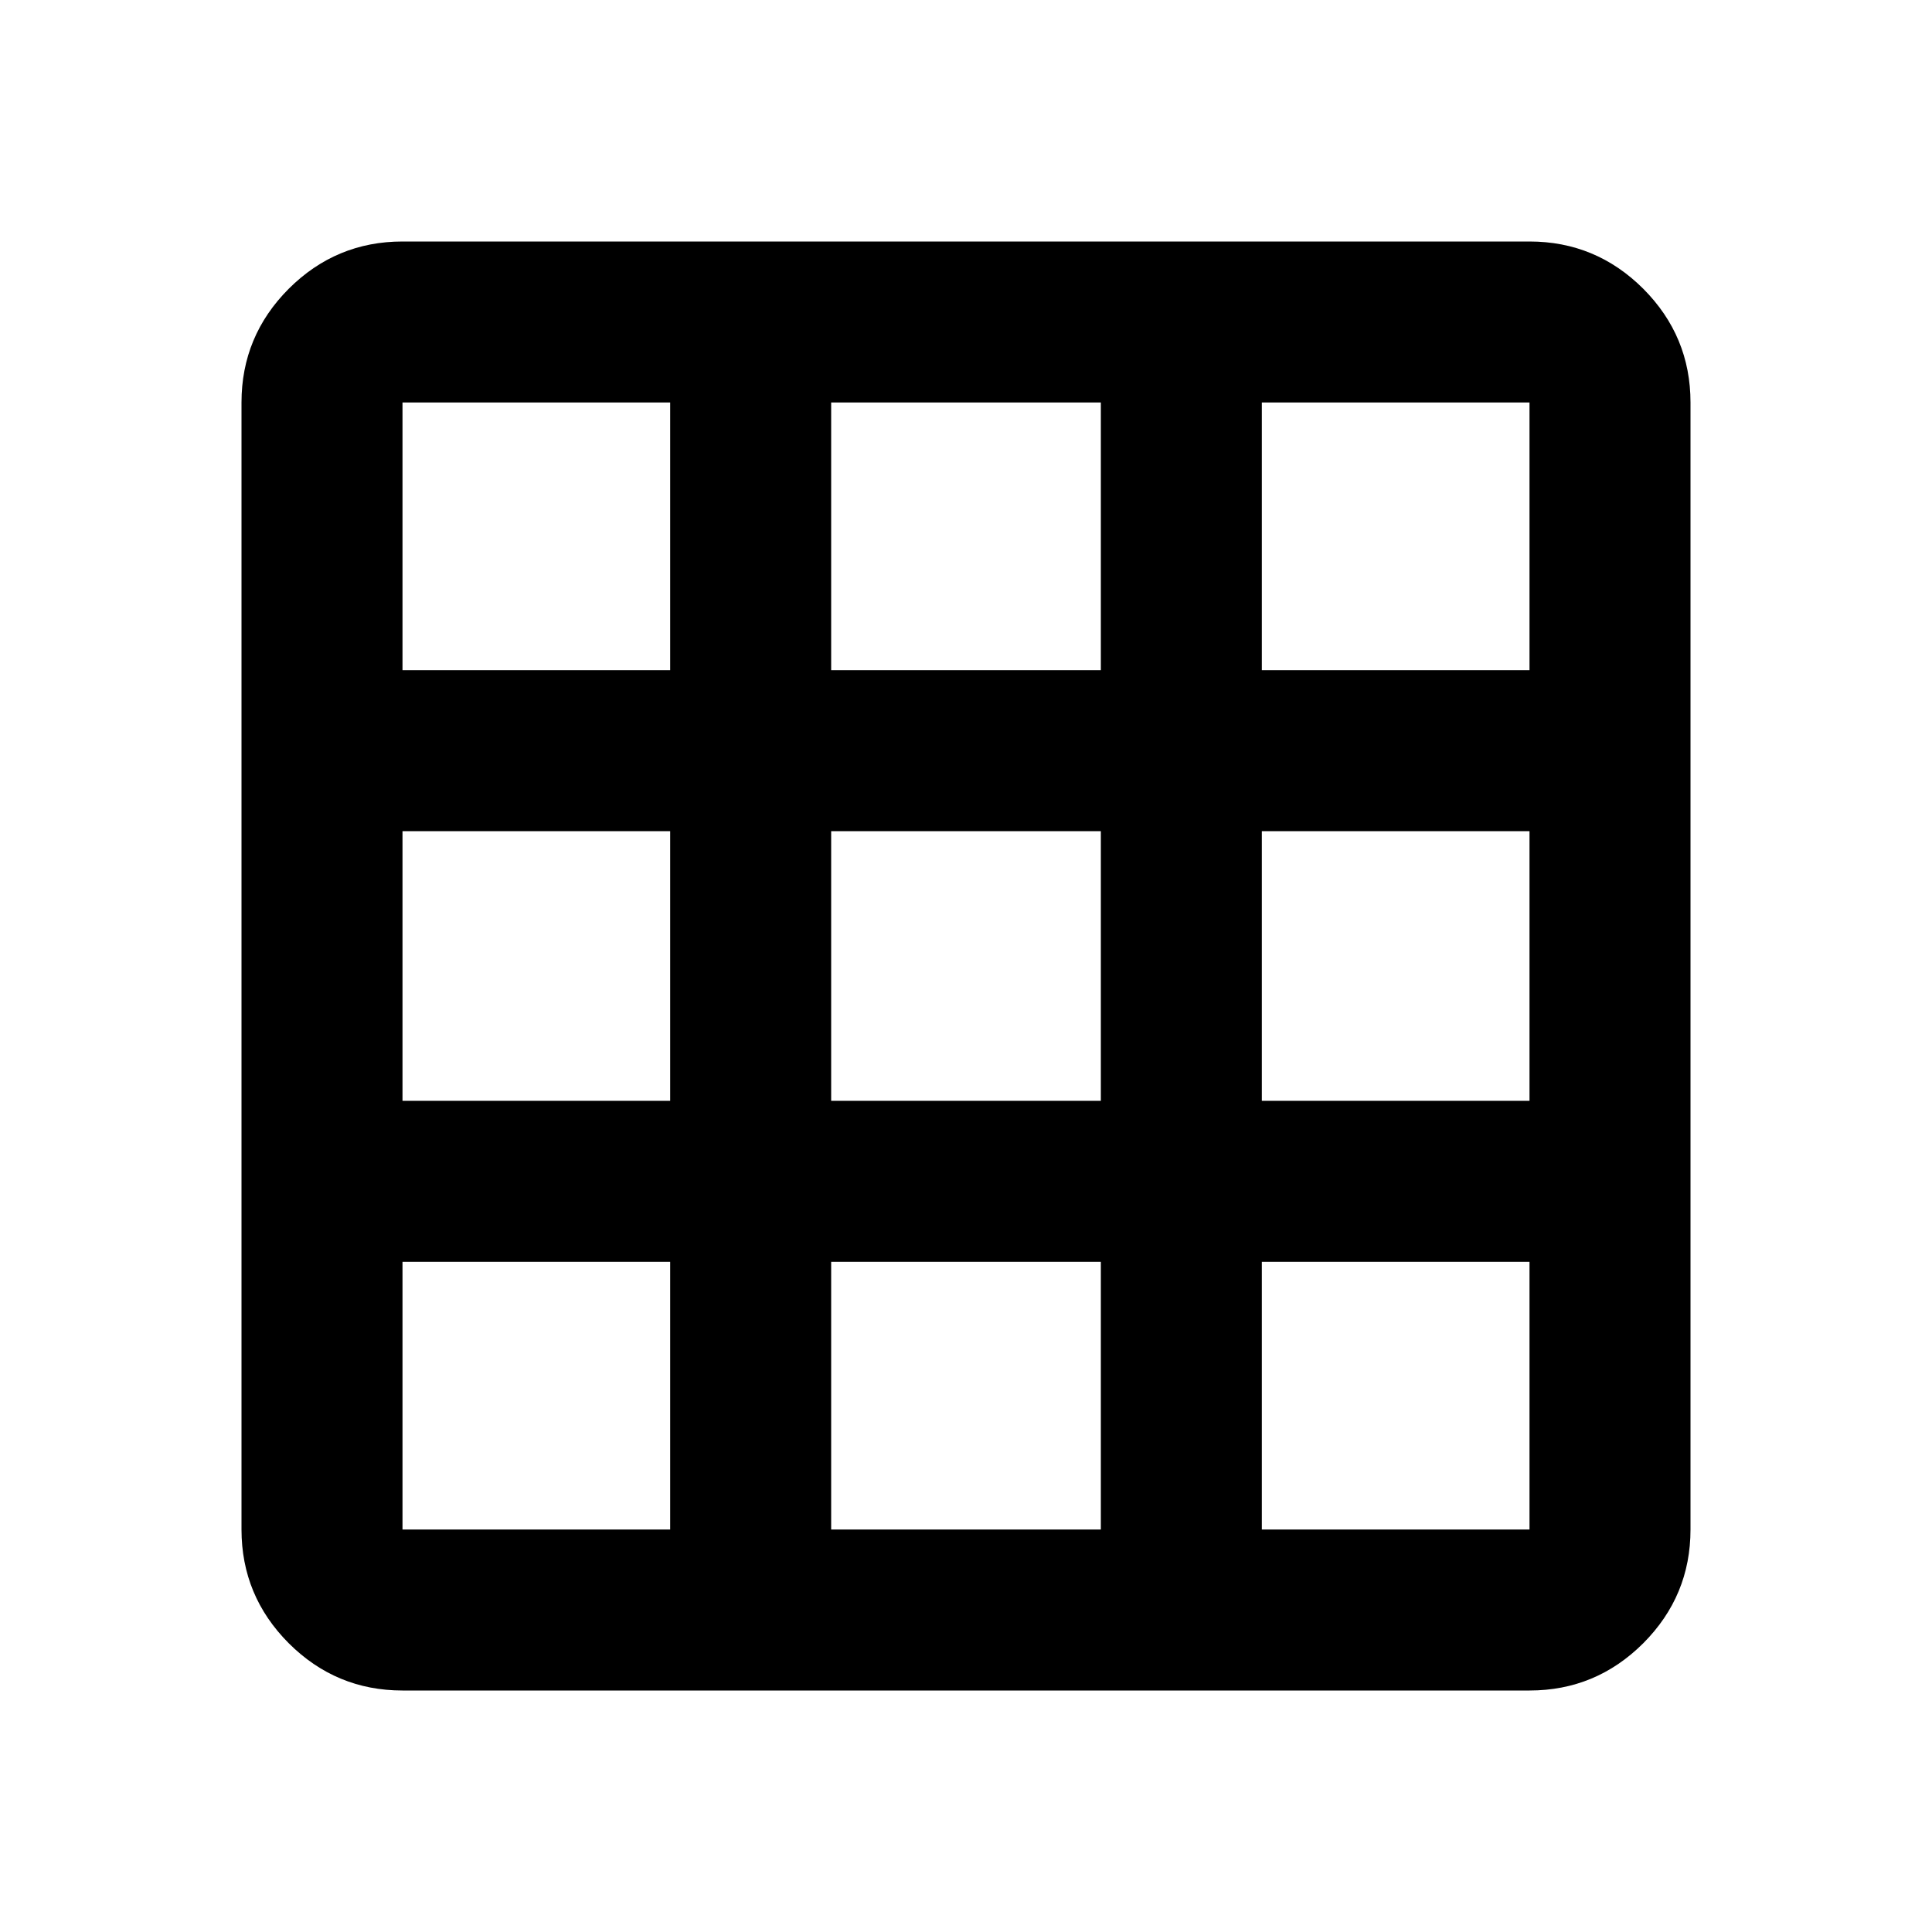
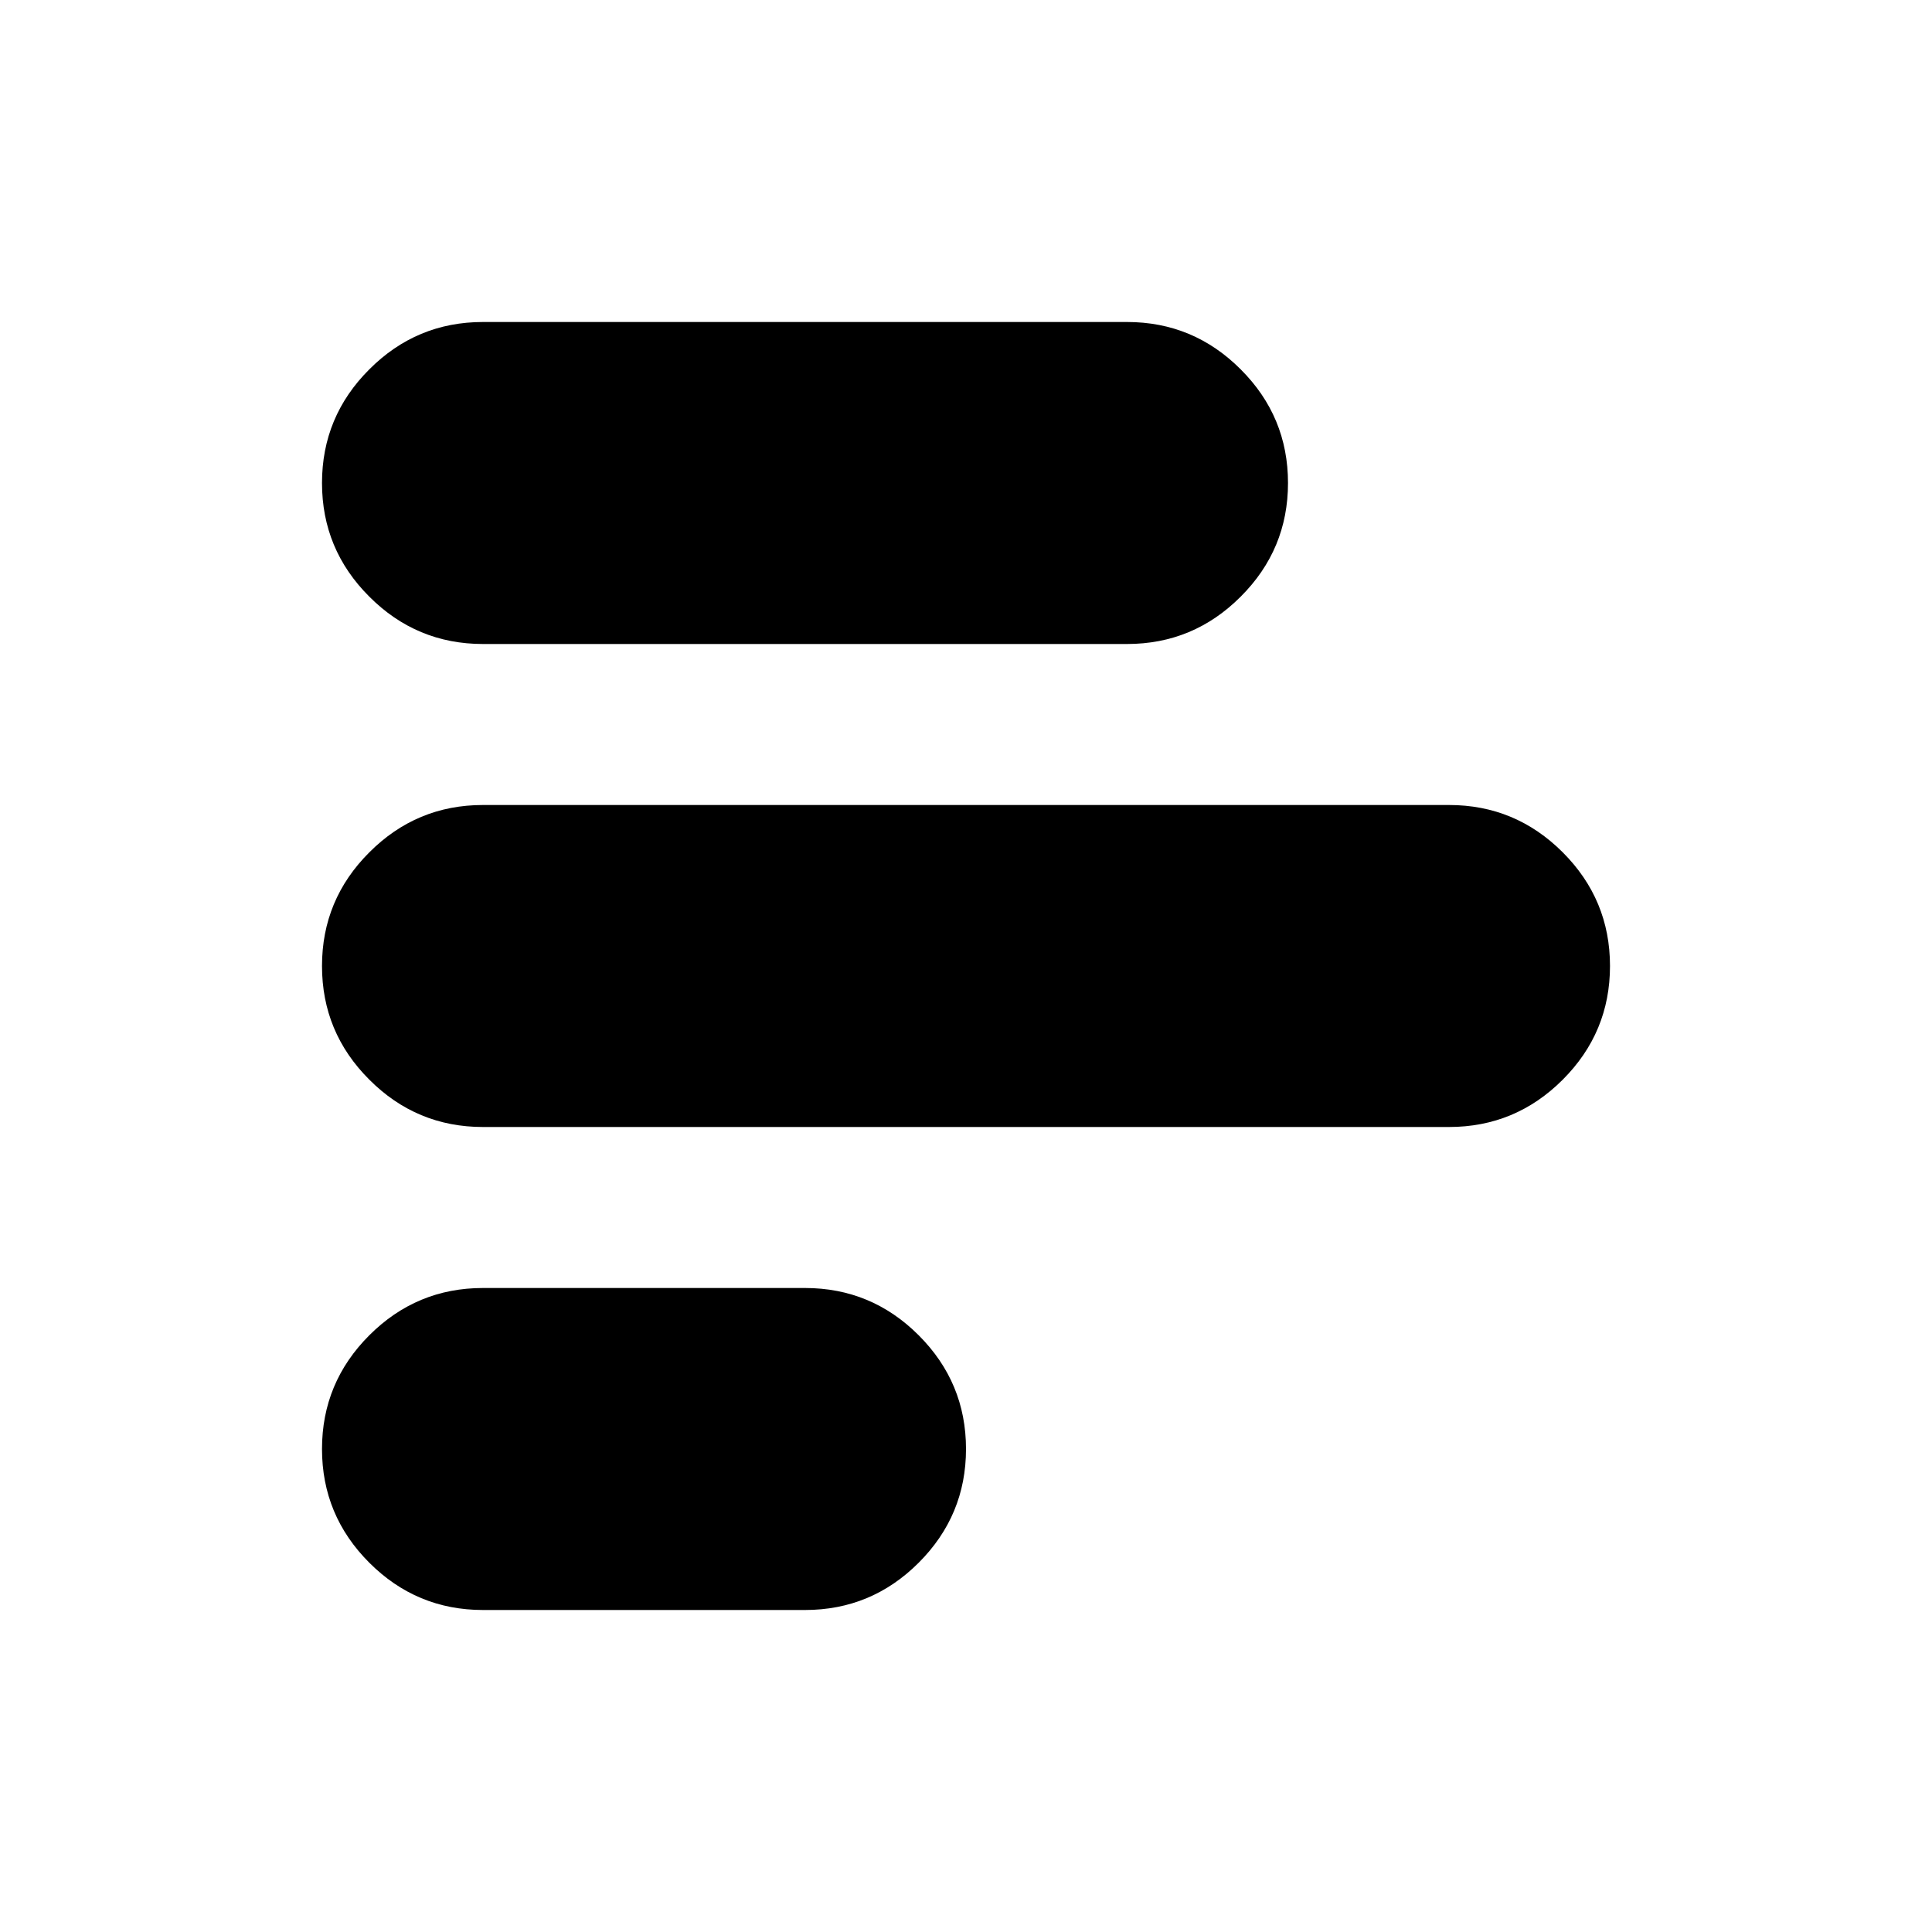
- <svg xmlns="http://www.w3.org/2000/svg" viewBox="0 0 24 24" height="200" width="200" preserveAspectRatio="xMidYMid meet" class="xrllbb6" fill="none">
-   <path d="M5 21C4.45 21 3.979 20.804 3.587 20.413C3.196 20.021 3 19.55 3 19V5C3 4.45 3.196 3.979 3.587 3.587C3.979 3.196 4.45 3 5 3H19C19.55 3 20.021 3.196 20.413 3.587C20.804 3.979 21 4.45 21 5V19C21 19.55 20.804 20.021 20.413 20.413C20.021 20.804 19.55 21 19 21H5ZM5 19H8.325V15.675H5V19ZM10.325 19H13.675V15.675H10.325V19ZM15.675 19H19V15.675H15.675V19ZM5 13.675H8.325V10.325H5V13.675ZM10.325 13.675H13.675V10.325H10.325V13.675ZM15.675 13.675H19V10.325H15.675V13.675ZM5 8.325H8.325V5H5V8.325ZM10.325 8.325H13.675V5H10.325V8.325ZM15.675 8.325H19V5H15.675V8.325Z" fill="#000000" />
+ <svg xmlns="http://www.w3.org/2000/svg" viewBox="0 0 24 24" height="200" width="200" preserveAspectRatio="xMidYMid meet" class="xxeg2eo" fill="none">
+   <path d="M4 18C4 17.45 4.196 16.979 4.588 16.587C4.979 16.196 5.45 16 6 16H10C10.55 16 11.021 16.196 11.412 16.587C11.804 16.979 12 17.45 12 18C12 18.55 11.804 19.021 11.412 19.413C11.021 19.804 10.55 20 10 20H6C5.45 20 4.979 19.804 4.588 19.413C4.196 19.021 4 18.55 4 18ZM4 12C4 11.45 4.196 10.979 4.588 10.588C4.979 10.196 5.45 10 6 10H18C18.55 10 19.021 10.196 19.413 10.588C19.804 10.979 20 11.45 20 12C20 12.55 19.804 13.021 19.413 13.412C19.021 13.804 18.55 14 18 14H6C5.45 14 4.979 13.804 4.588 13.412C4.196 13.021 4 12.55 4 12ZM4 6C4 5.45 4.196 4.979 4.588 4.588C4.979 4.196 5.45 4 6 4L14 4C14.55 4 15.021 4.196 15.412 4.588C15.804 4.979 16 5.45 16 6C16 6.55 15.804 7.021 15.412 7.412C15.021 7.804 14.55 8 14 8H6C5.45 8 4.979 7.804 4.588 7.412C4.196 7.021 4 6.55 4 6Z" fill="#000000" />
</svg>
